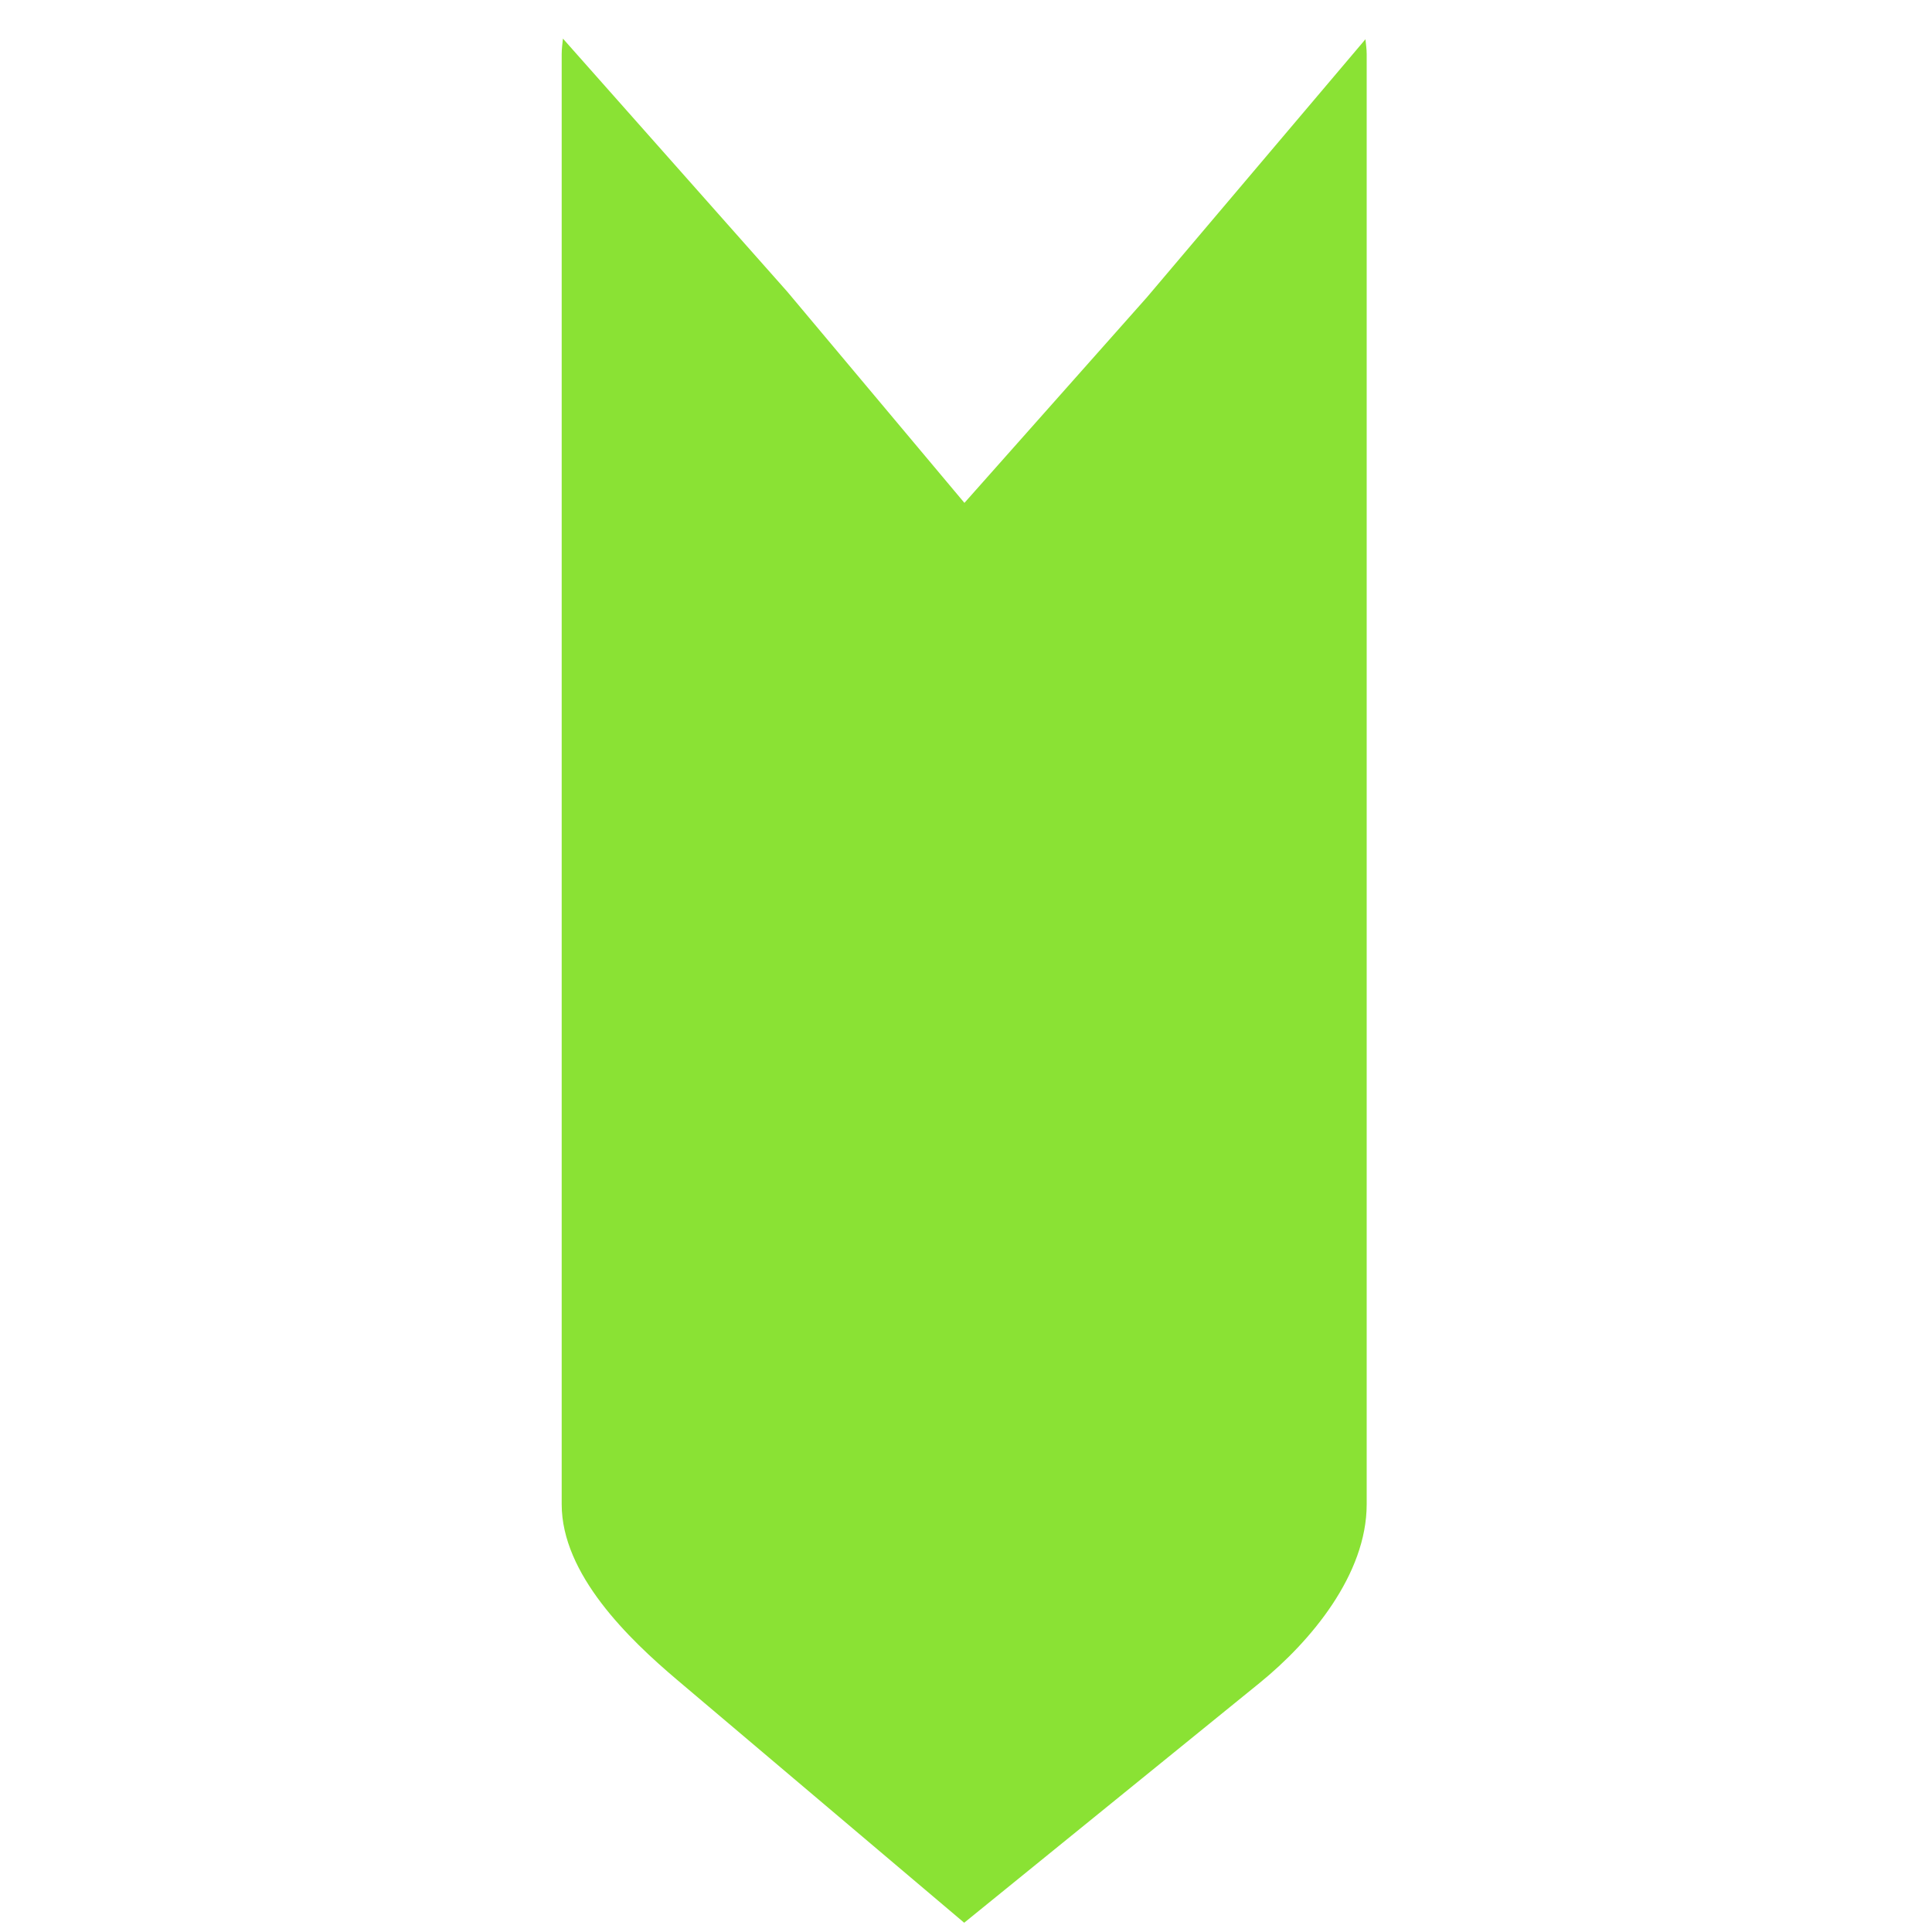
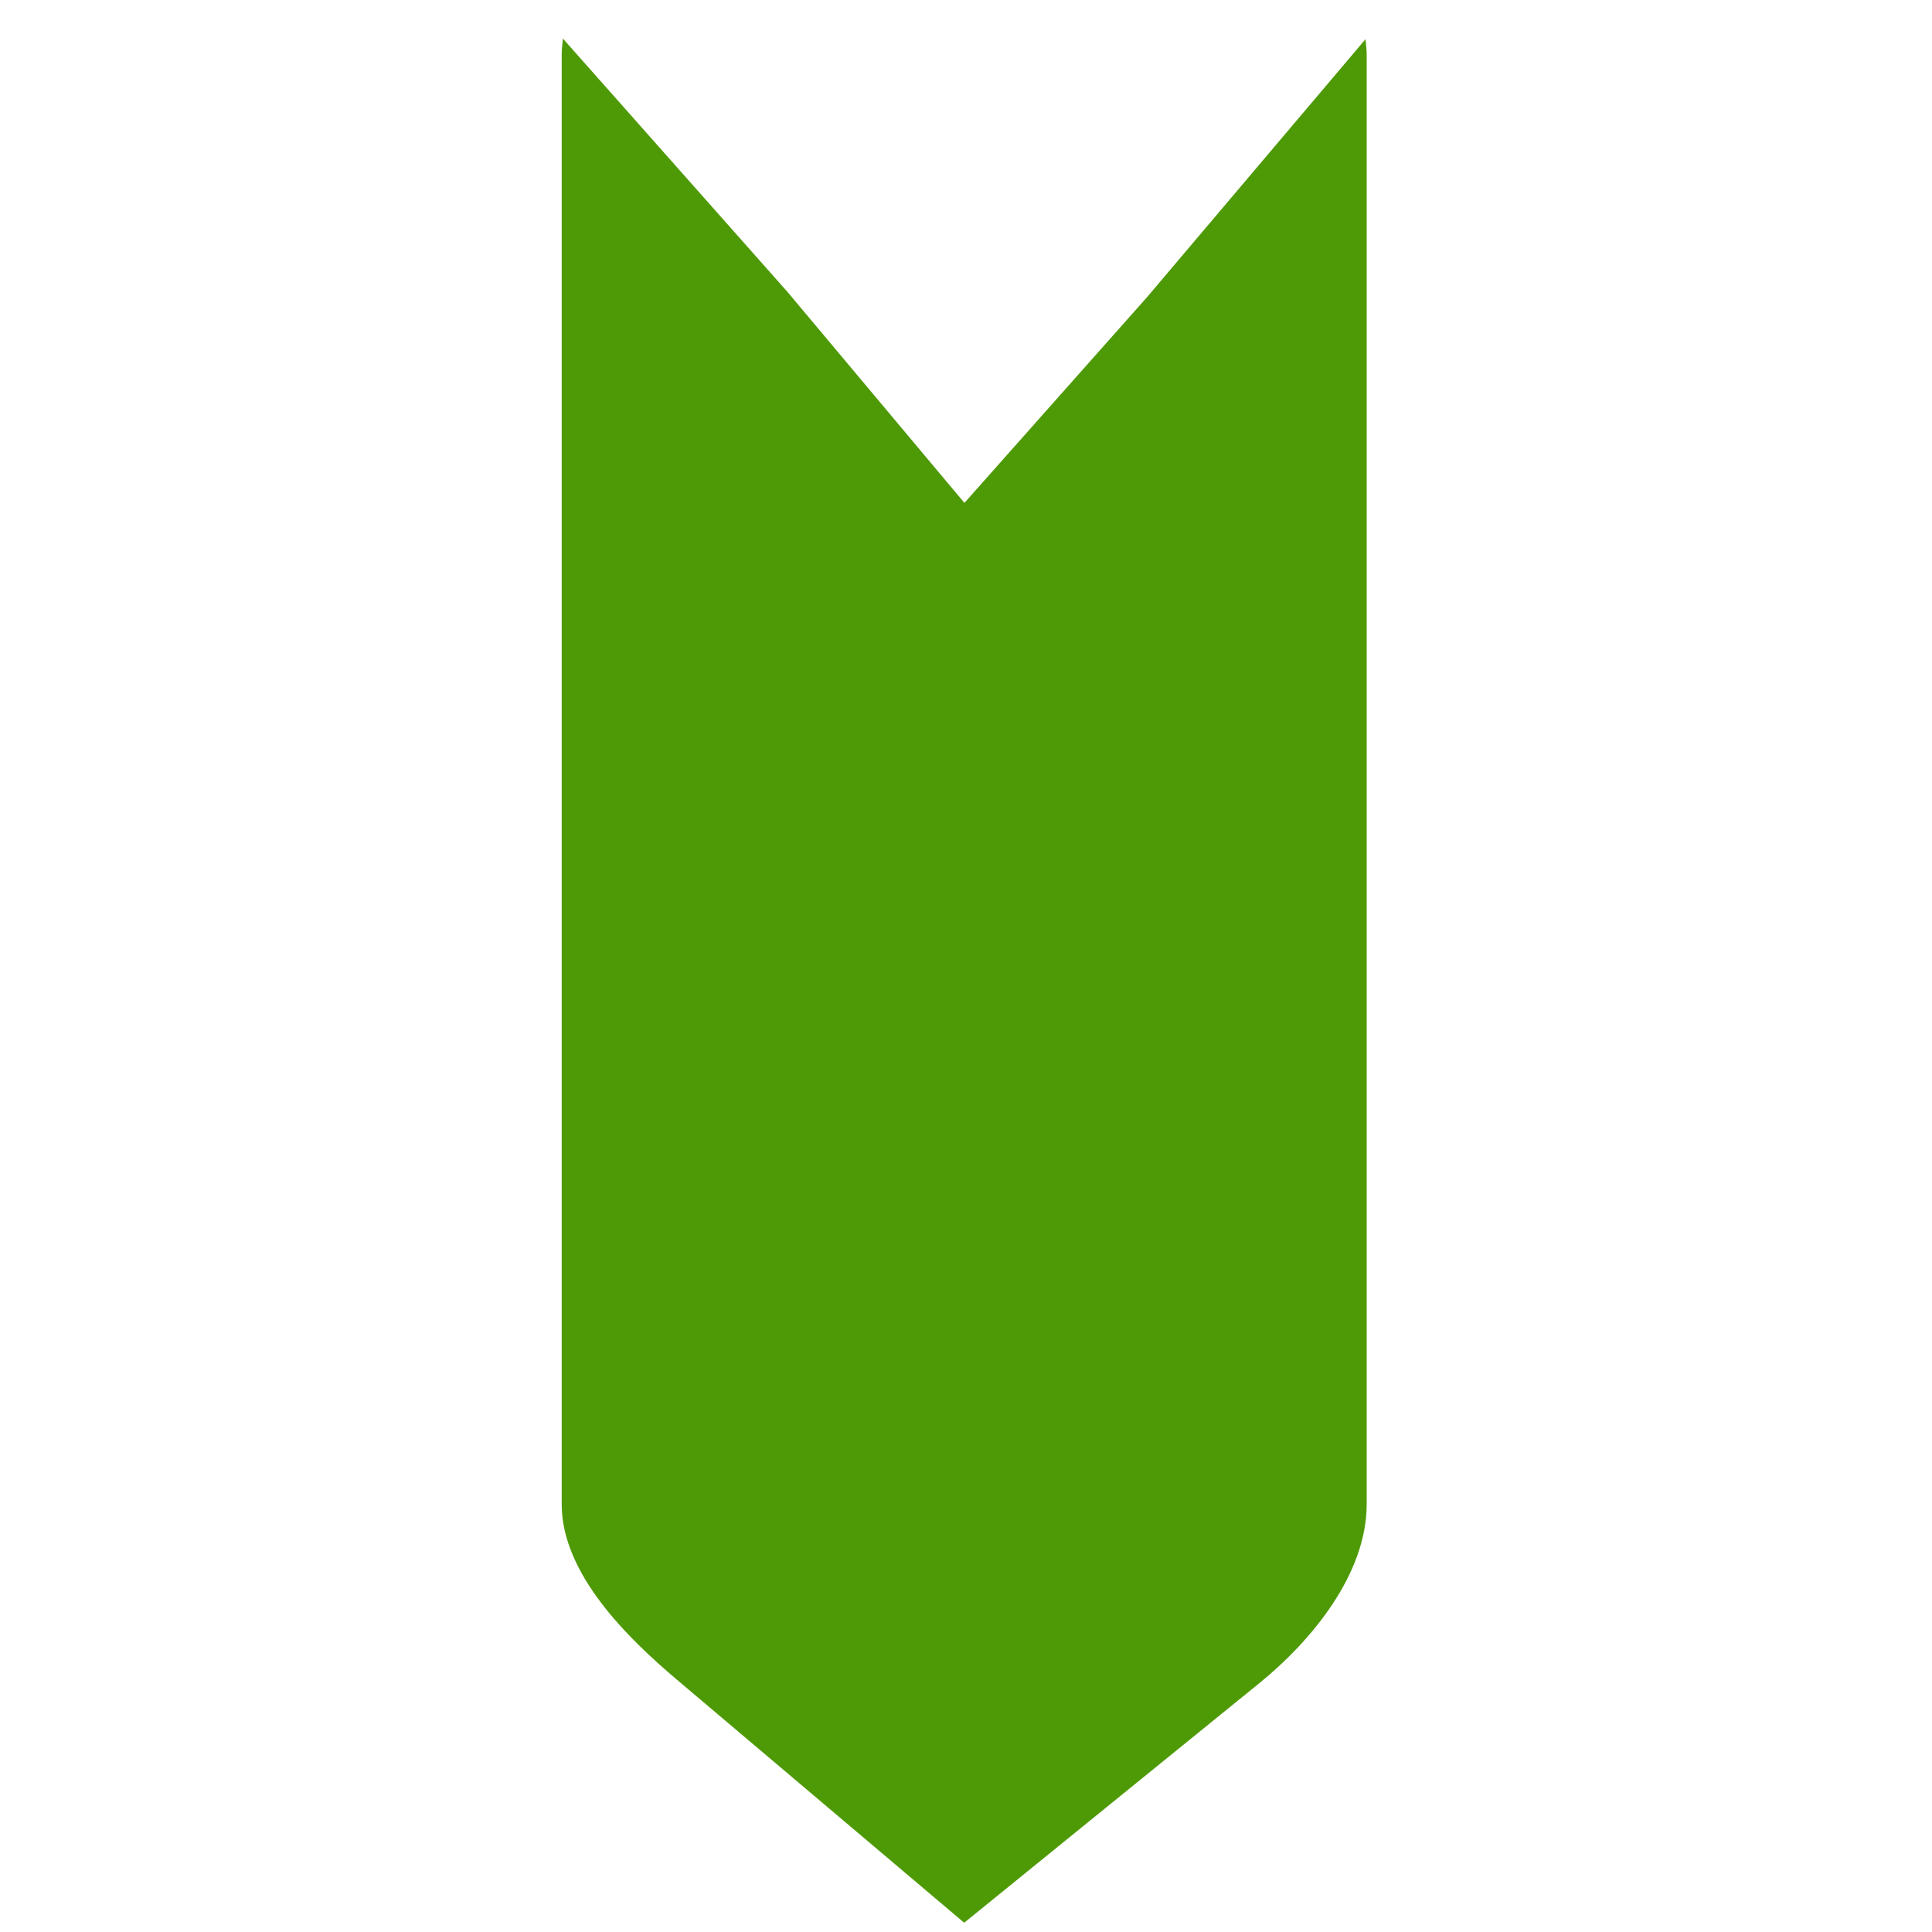
<svg xmlns="http://www.w3.org/2000/svg" version="1" viewBox="0 0 48 48" enable-background="new 0 0 48 48" id="svg12">
  <defs id="defs16">
    </defs>
  <rect style="display:none;opacity:1;fill:#555753;fill-opacity:1;fill-rule:nonzero;stroke:none;stroke-width:1.03;stroke-linecap:square;stroke-linejoin:round;stroke-miterlimit:4;stroke-dasharray:none;stroke-dashoffset:0;stroke-opacity:1;paint-order:stroke fill markers" id="rect6013" width="37.798" height="6.499" x="5.305" y="27.926" ry="2.255" />
  <rect ry="2.255" y="37.926" x="5.305" height="6.499" width="37.798" id="rect6015" style="display:none;opacity:1;fill:#555753;fill-opacity:1;fill-rule:nonzero;stroke:none;stroke-width:1.03;stroke-linecap:square;stroke-linejoin:round;stroke-miterlimit:4;stroke-dasharray:none;stroke-dashoffset:0;stroke-opacity:1;paint-order:stroke fill markers" />
  <rect ry="2.255" y="17.926" x="5.305" height="6.499" width="37.798" id="rect6011" style="display:none;opacity:1;fill:#555753;fill-opacity:1;fill-rule:nonzero;stroke:none;stroke-width:1.03;stroke-linecap:square;stroke-linejoin:round;stroke-miterlimit:4;stroke-dasharray:none;stroke-dashoffset:0;stroke-opacity:1;paint-order:stroke fill markers" />
  <rect style="display:none;opacity:1;fill:#555753;fill-opacity:1;fill-rule:nonzero;stroke:none;stroke-width:0.905;stroke-linecap:square;stroke-linejoin:round;stroke-miterlimit:4;stroke-dasharray:none;stroke-dashoffset:0;stroke-opacity:1;paint-order:stroke fill markers" id="rect6009" width="29.178" height="6.499" x="5.305" y="7.926" ry="2.255" />
-   <path style="opacity:1;fill:#8ae234;fill-opacity:1;fill-rule:nonzero;stroke:none;stroke-width:1.209;stroke-linecap:square;stroke-linejoin:round;stroke-miterlimit:4;stroke-dasharray:none;stroke-dashoffset:0;stroke-opacity:1;paint-order:stroke fill markers" d="M 13.986,0.959 C 13.973,1.087 13.955,1.213 13.955,1.346 v 36.027 c 0,1.741 1.666,3.346 2.869,4.364 l 7.131,6.033 7.334,-5.953 c 1.283,-1.041 2.666,-2.702 2.666,-4.444 V 1.346 c 0,-0.127 -0.019,-0.248 -0.031,-0.371 L 28.495,7.386 23.961,12.494 19.559,7.246 Z" id="rect4512" />
+   <path style="opacity:1;fill:#4e9a06;fill-opacity:1;fill-rule:nonzero;stroke:none;stroke-width:1.309;stroke-linecap:square;stroke-linejoin:round;stroke-miterlimit:4;stroke-dasharray:none;stroke-dashoffset:0;stroke-opacity:1;paint-order:stroke fill markers" d="M 13.986,0.959 C 13.973,1.087 13.955,1.213 13.955,1.346 v 36.027 c 0,1.741 1.666,3.346 2.869,4.364 l 7.131,6.033 7.334,-5.953 c 1.283,-1.041 2.666,-2.702 2.666,-4.444 V 1.346 c 0,-0.127 -0.019,-0.248 -0.031,-0.371 L 28.495,7.386 23.961,12.494 19.559,7.246 Z" id="rect4512" />
</svg>
